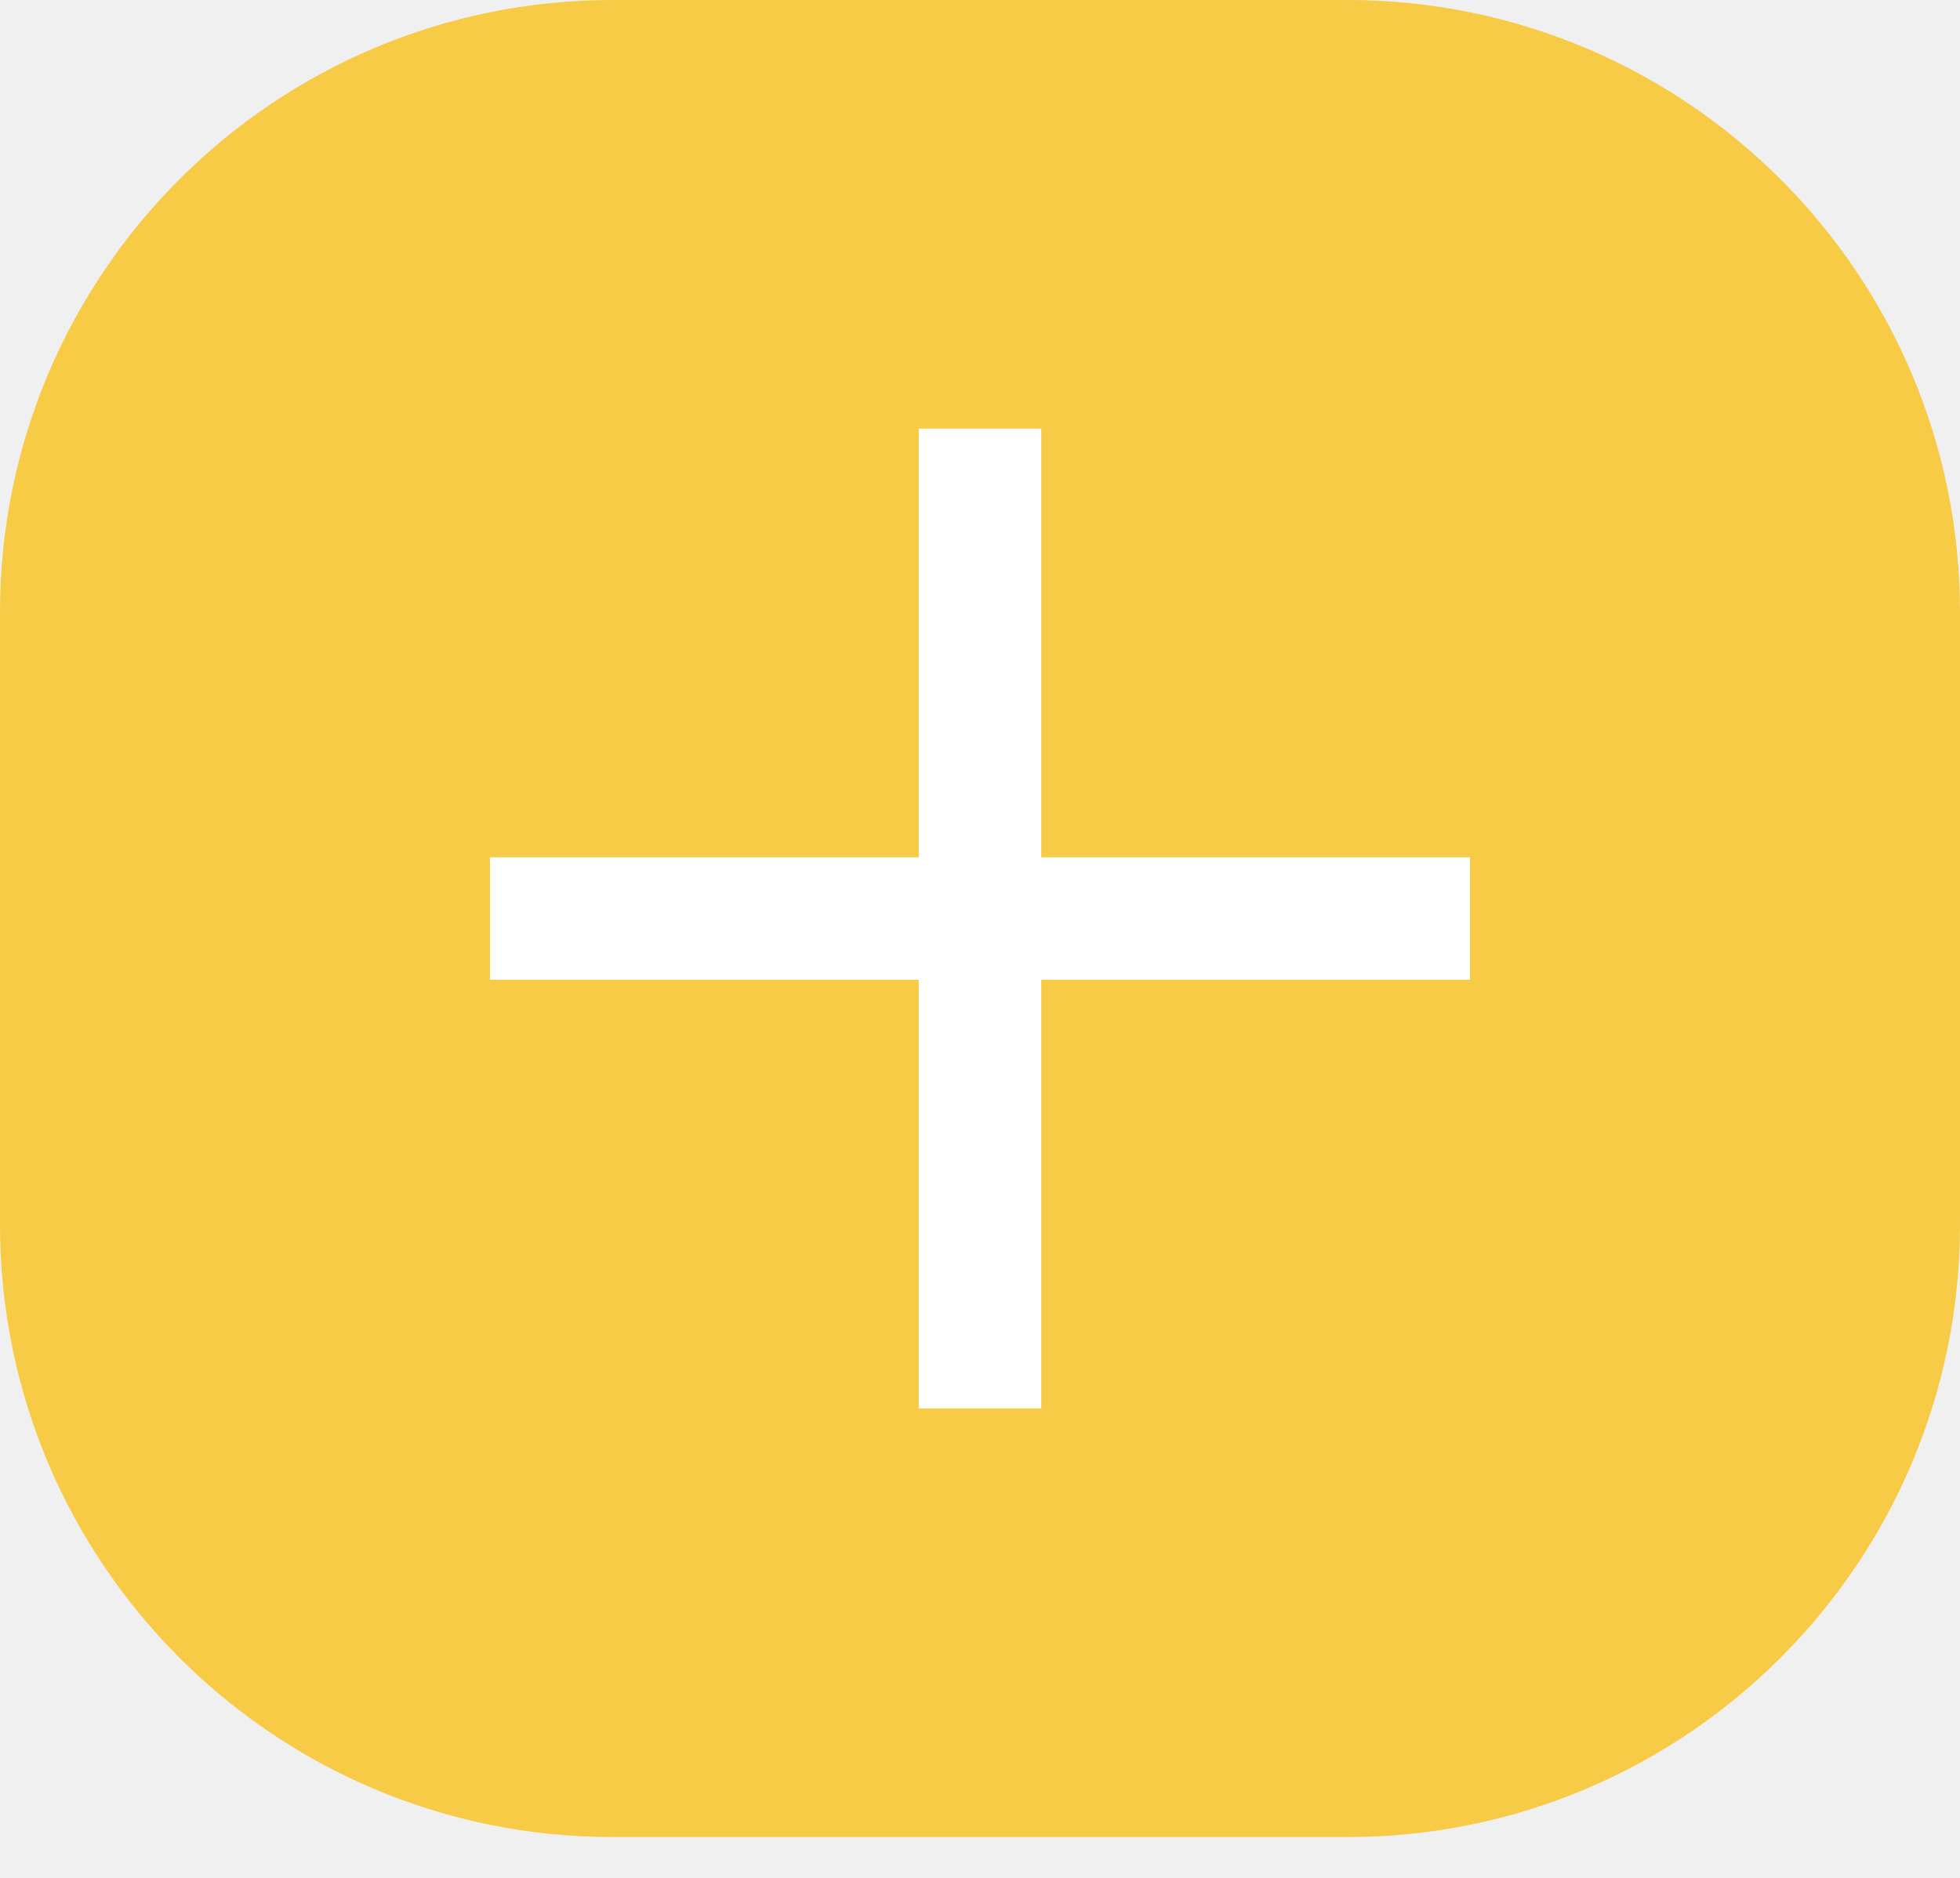
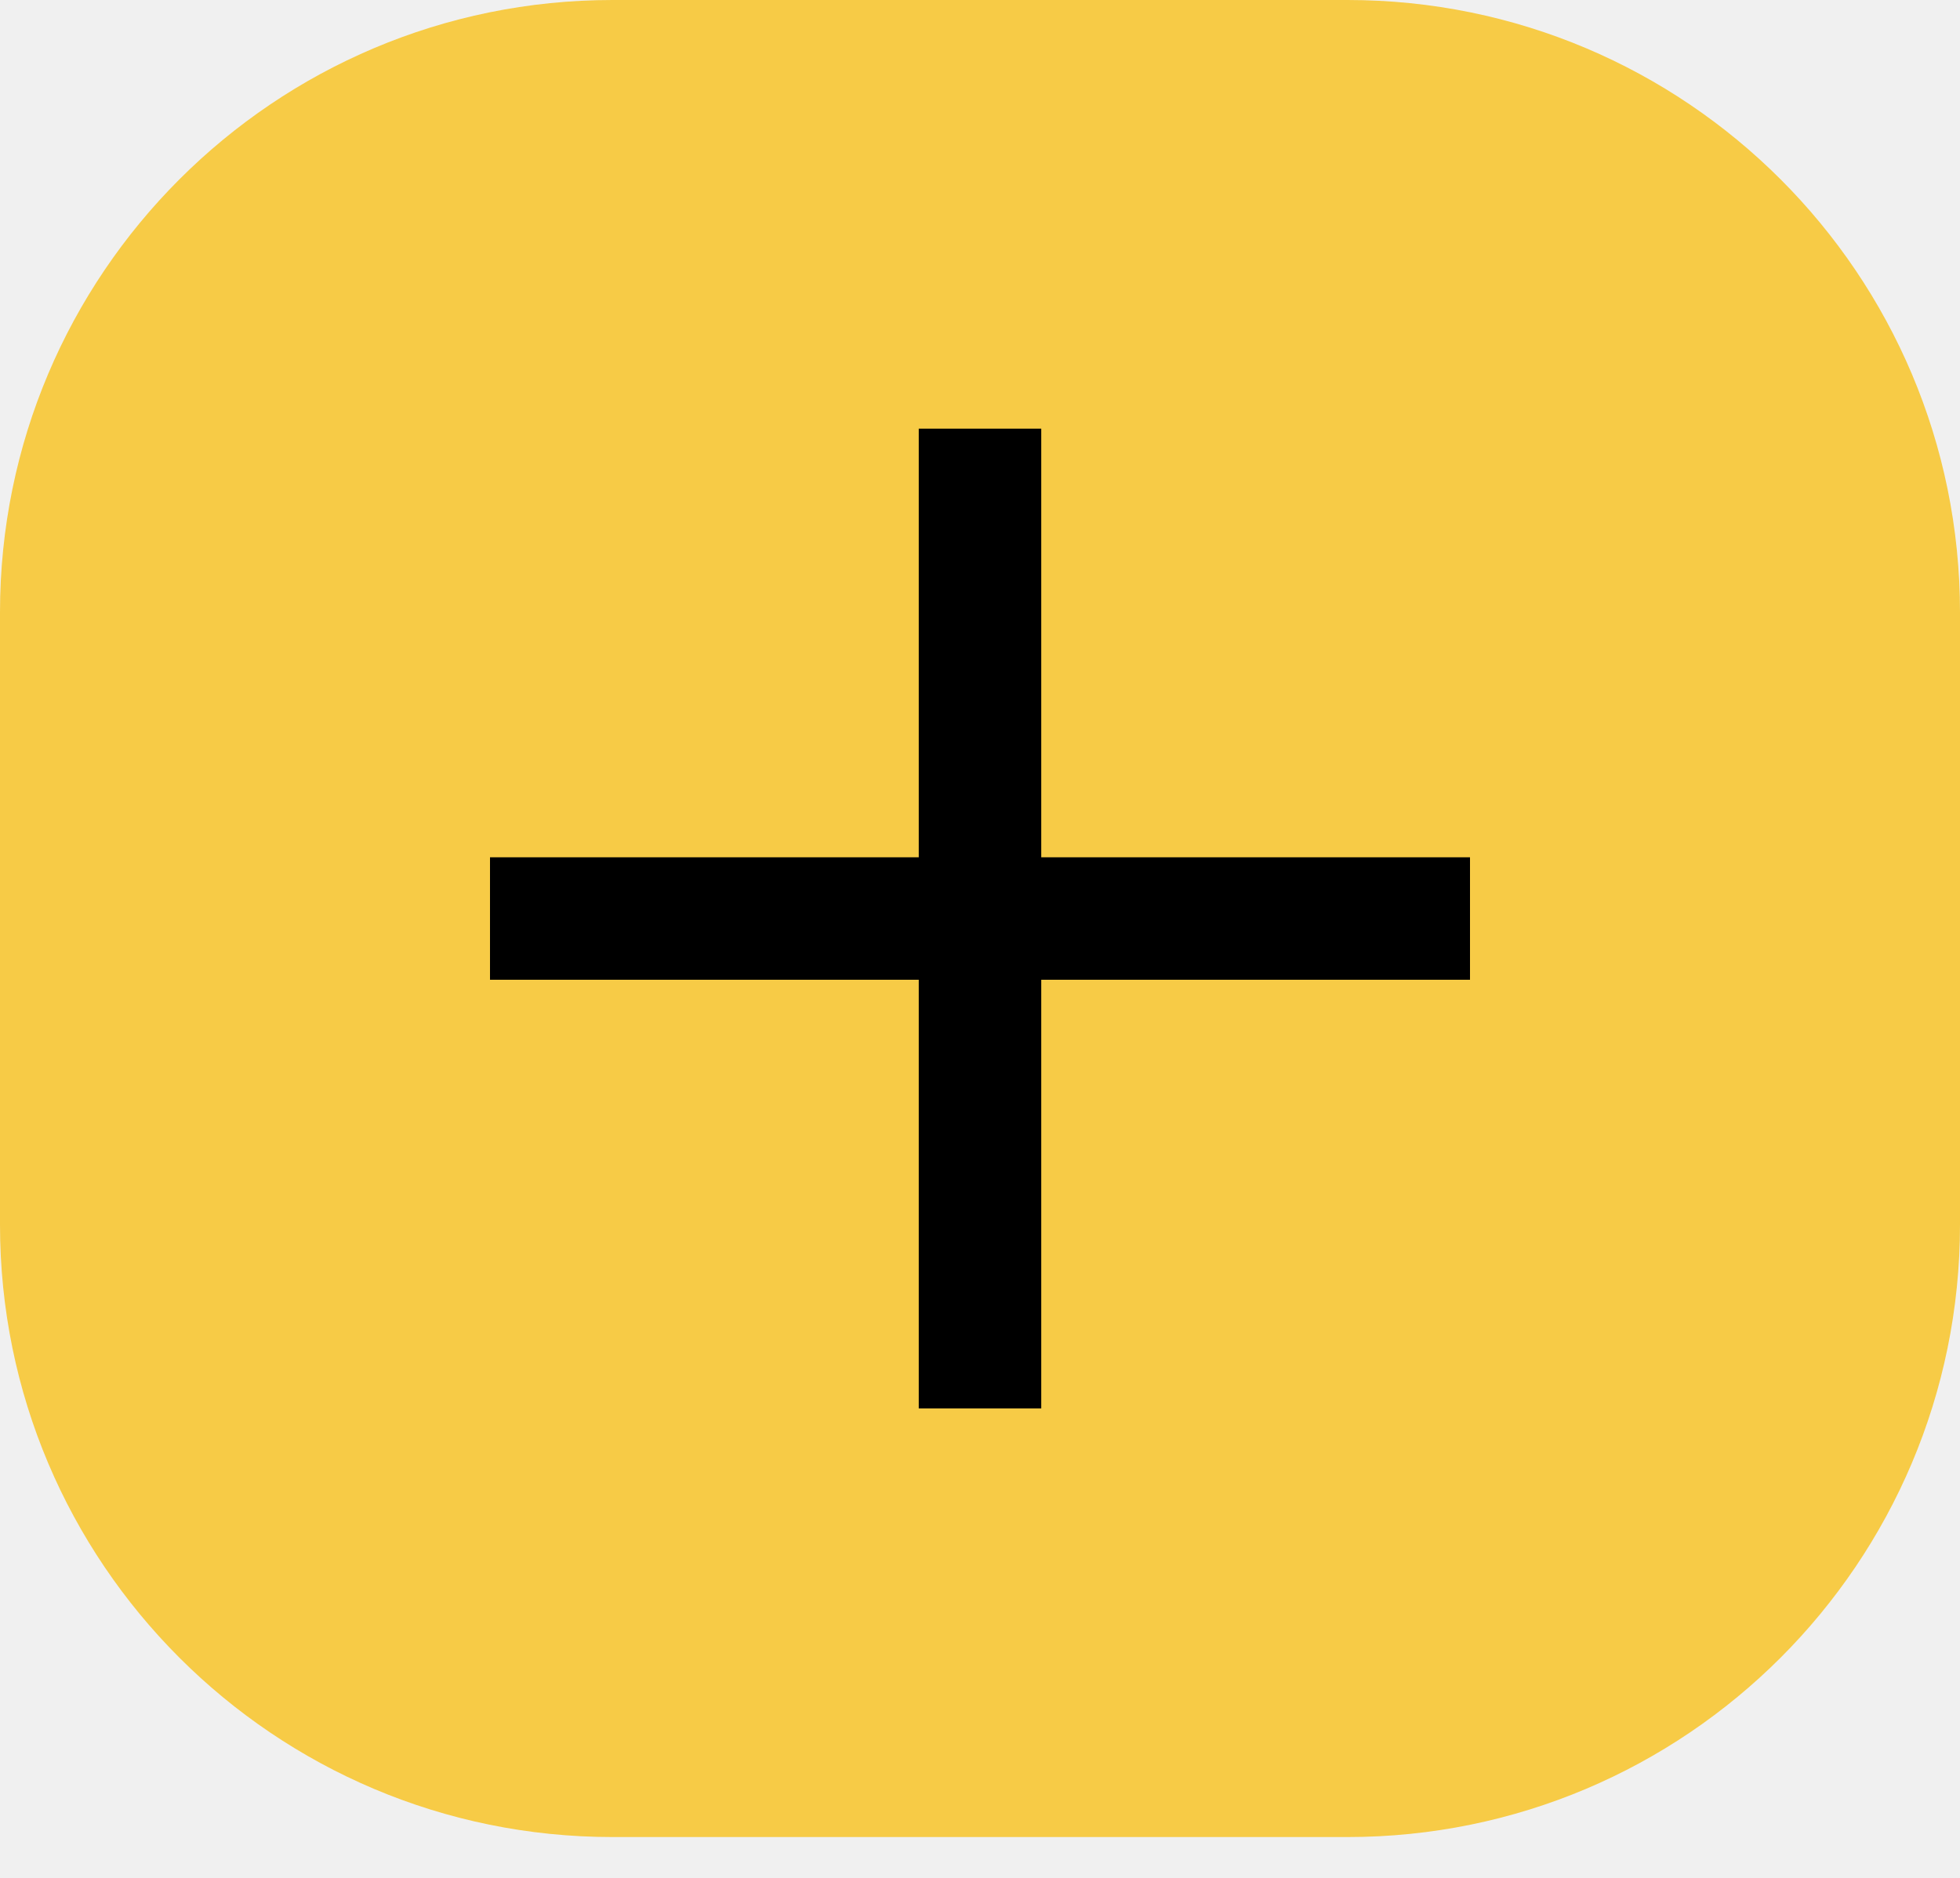
<svg xmlns="http://www.w3.org/2000/svg" width="24" height="23" viewBox="0 0 24 23" fill="none">
  <rect width="24" height="22.5" rx="7.5" fill="#F7CB46" />
-   <path fill-rule="evenodd" clip-rule="evenodd" d="M12.75 5.25H11.25V10.5H6V12H11.25V17.25H12.75V12H18V10.5H12.75V5.25Z" fill="white" />
+   <path fill-rule="evenodd" clip-rule="evenodd" d="M12.75 5.25H11.25V10.5H6V12H11.25V17.25H12.75V12H18V10.5H12.75V5.25Z" fill="black" />
</svg>
